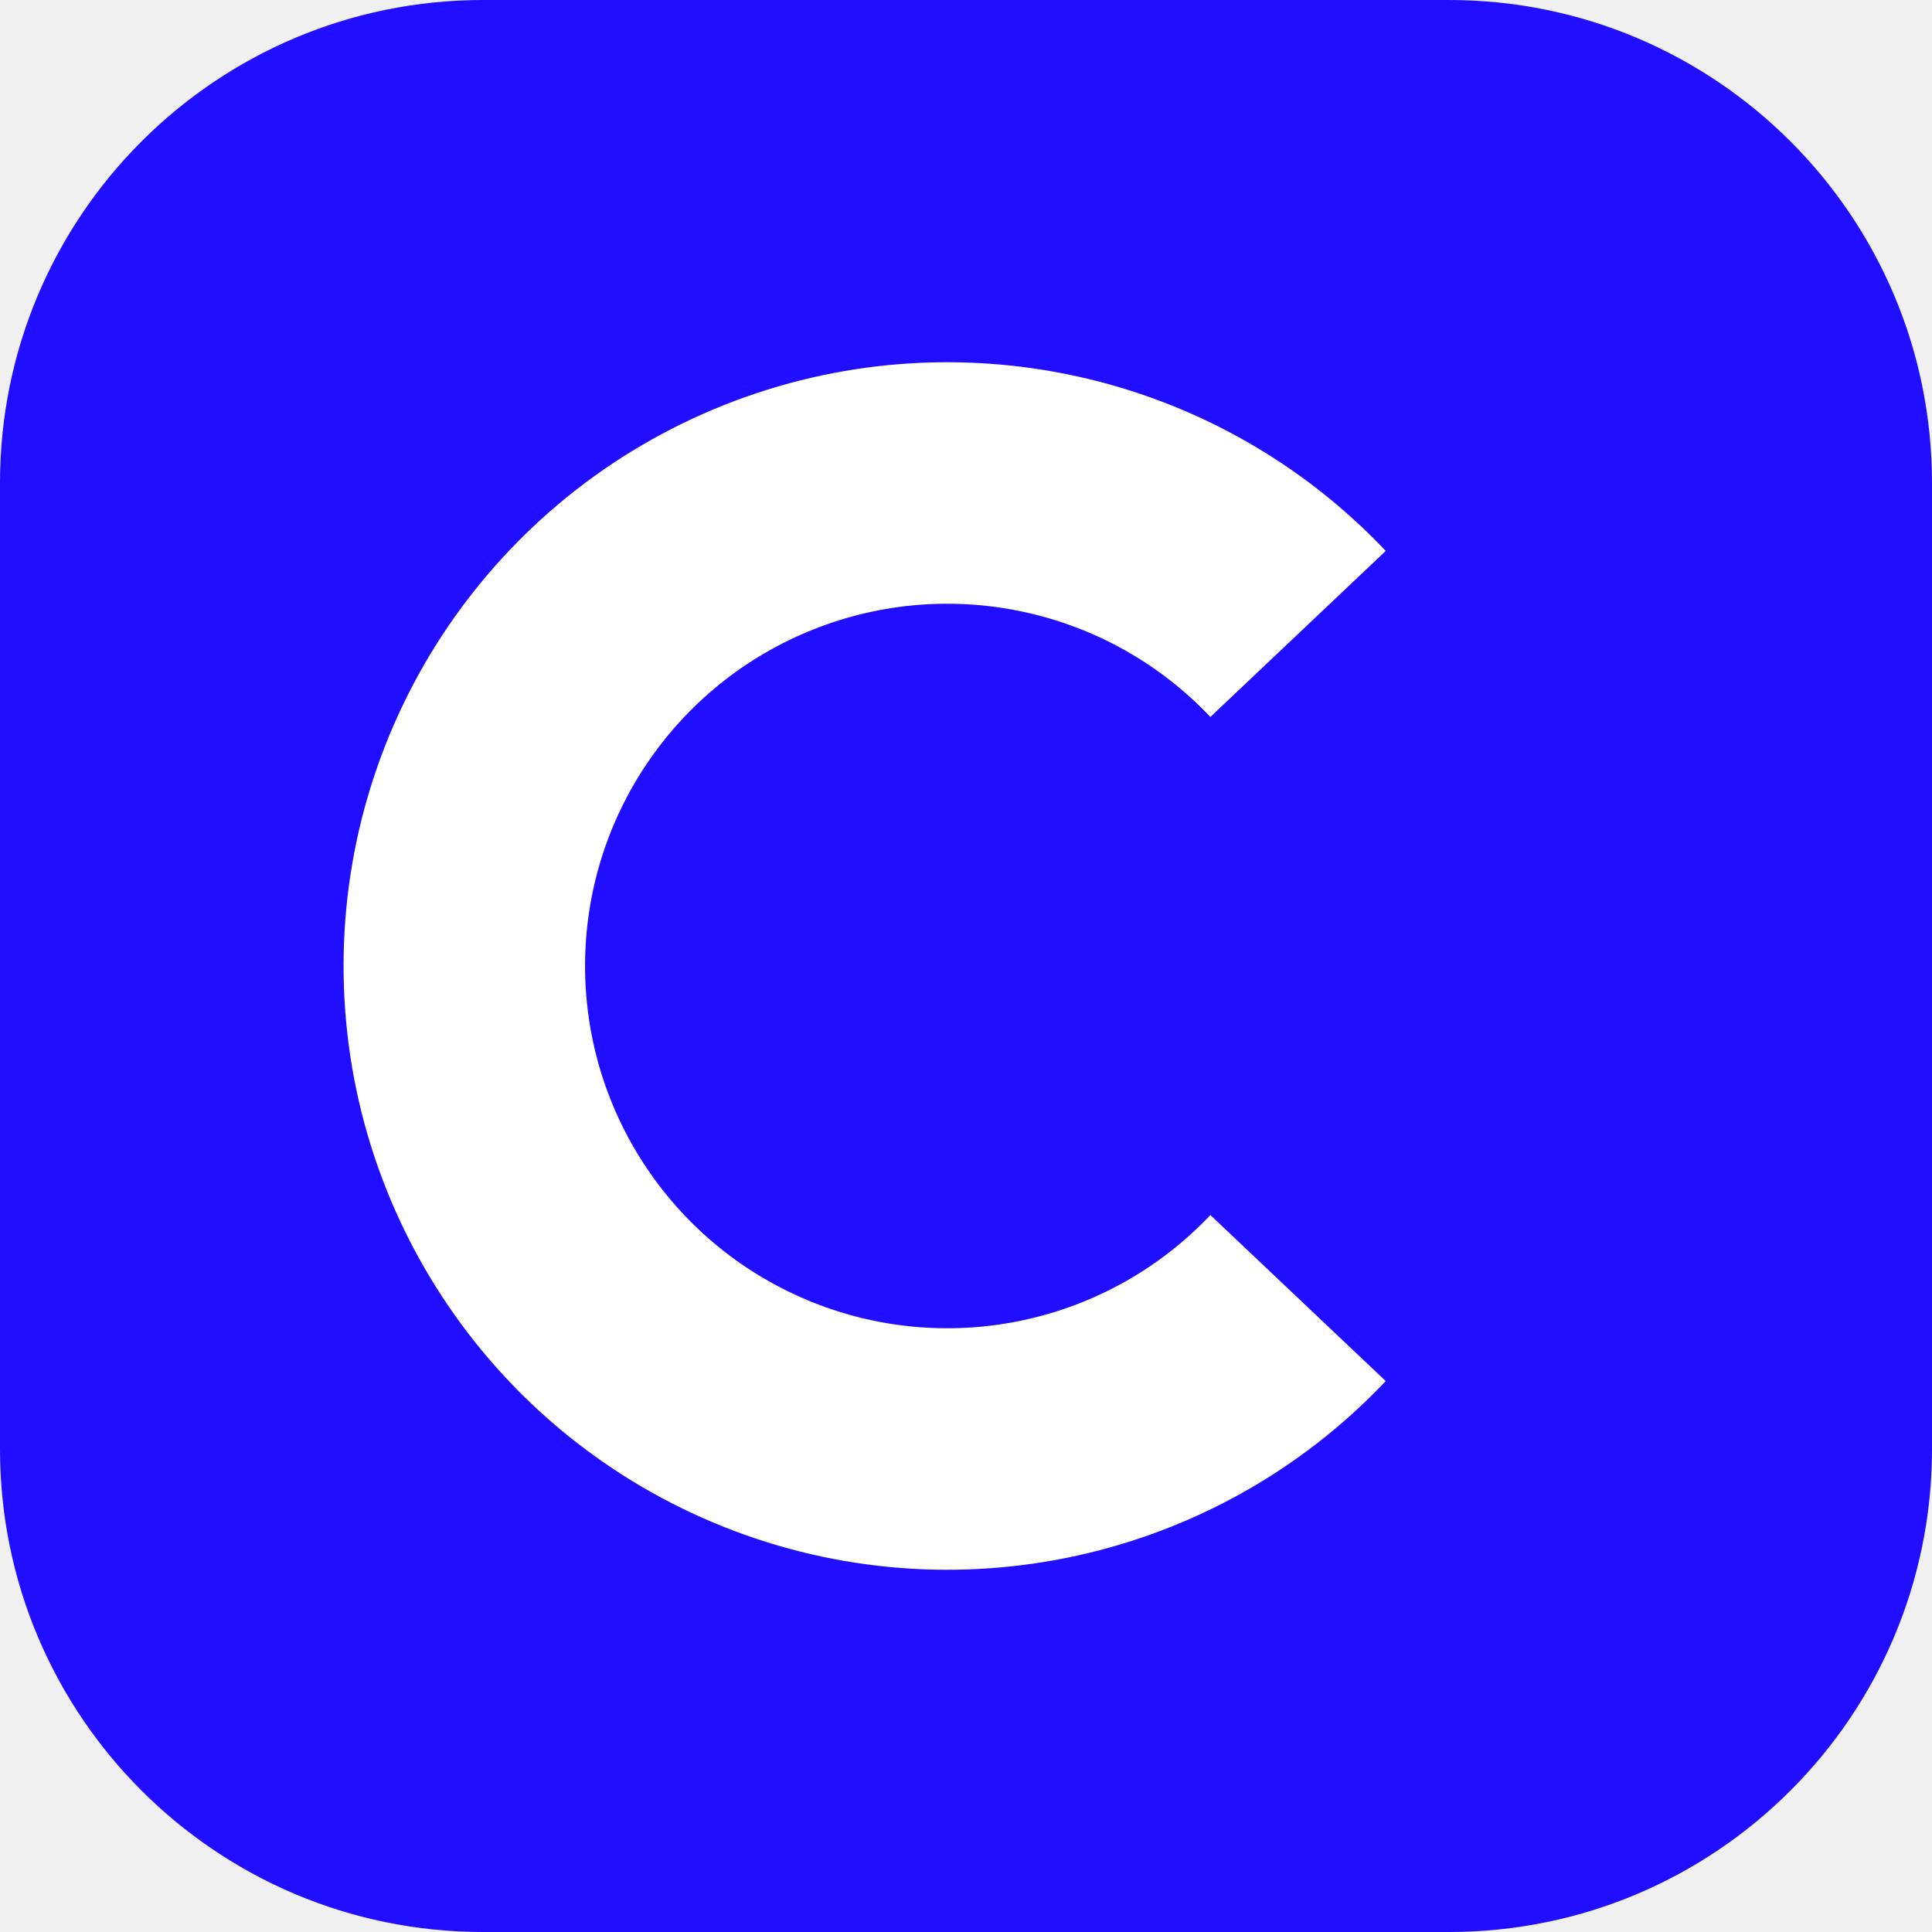
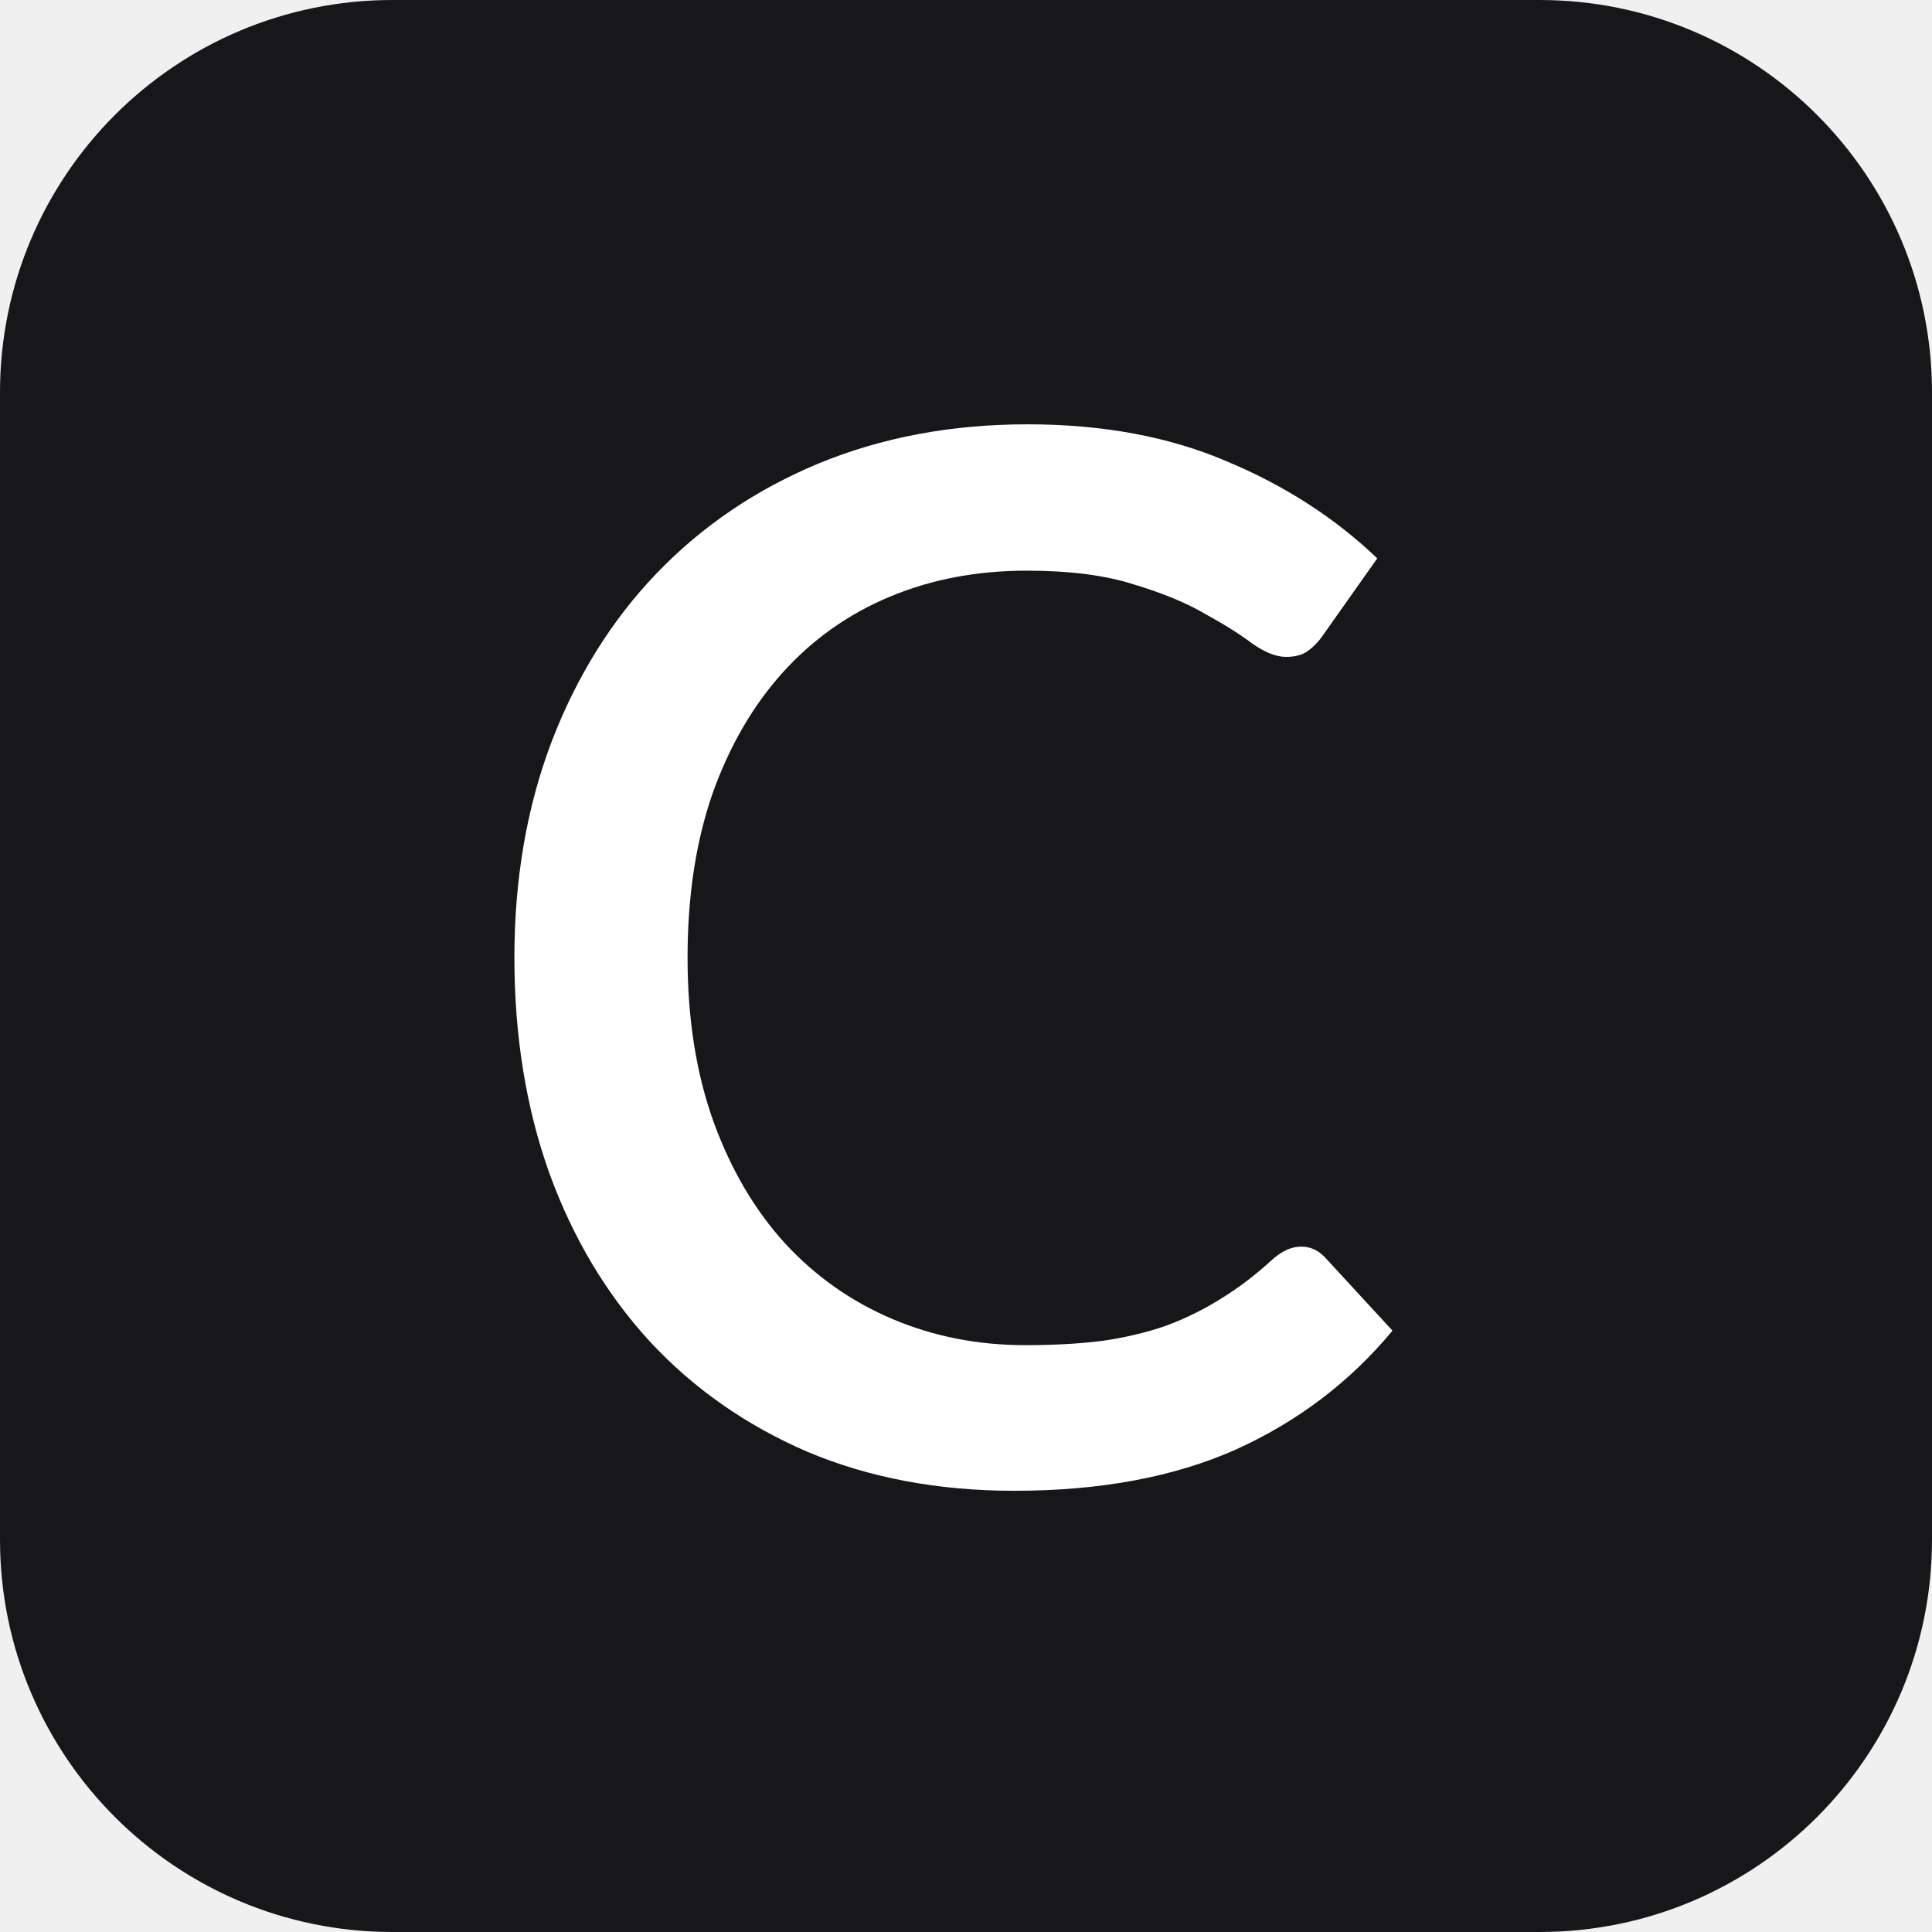
<svg xmlns="http://www.w3.org/2000/svg" viewBox="0 0 64 64">
-   <rect width="64" height="64" rx="16" fill="#210dff" />
-   <path d="M43 21a16 16 0 1 0 0 22" fill="none" stroke="#fff" stroke-width="8" />
+   <rect width="64" height="64" rx="13" fill="#171719" />
+   <path d="M28.104 40.296C28.408 40.296 28.672 40.416 28.896 40.656L31.128 43.08C29.72 44.776 27.992 46.088 25.944 47.016C23.896 47.928 21.448 48.384 18.6 48.384C16.072 48.384 13.784 47.952 11.736 47.088C9.704 46.208 7.968 44.992 6.528 43.44C5.088 41.872 3.976 40.008 3.192 37.848C2.424 35.688 2.04 33.312 2.04 30.72C2.04 28.128 2.448 25.752 3.264 23.592C4.096 21.416 5.256 19.552 6.744 18C8.248 16.432 10.04 15.216 12.12 14.352C14.216 13.488 16.52 13.056 19.032 13.056C21.528 13.056 23.728 13.464 25.632 14.28C27.552 15.08 29.216 16.152 30.624 17.496L28.776 20.112C28.648 20.288 28.496 20.44 28.32 20.568C28.144 20.696 27.904 20.76 27.6 20.76C27.28 20.76 26.912 20.616 26.496 20.328C26.096 20.024 25.576 19.696 24.936 19.344C24.312 18.976 23.52 18.648 22.56 18.36C21.616 18.056 20.432 17.904 19.008 17.904C17.36 17.904 15.848 18.192 14.472 18.768C13.096 19.344 11.912 20.184 10.92 21.288C9.928 22.392 9.152 23.736 8.592 25.32C8.048 26.904 7.776 28.704 7.776 30.72C7.776 32.752 8.064 34.568 8.64 36.168C9.216 37.752 10.008 39.096 11.016 40.2C12.024 41.288 13.208 42.12 14.568 42.696C15.928 43.272 17.392 43.56 18.96 43.56C19.92 43.56 20.776 43.512 21.528 43.416C22.296 43.304 23 43.136 23.64 42.912C24.28 42.672 24.88 42.376 25.44 42.024C26.016 41.672 26.584 41.24 27.144 40.728C27.464 40.44 27.784 40.296 28.104 40.296Z" fill="white" transform="translate(15 1)" />
</svg>
